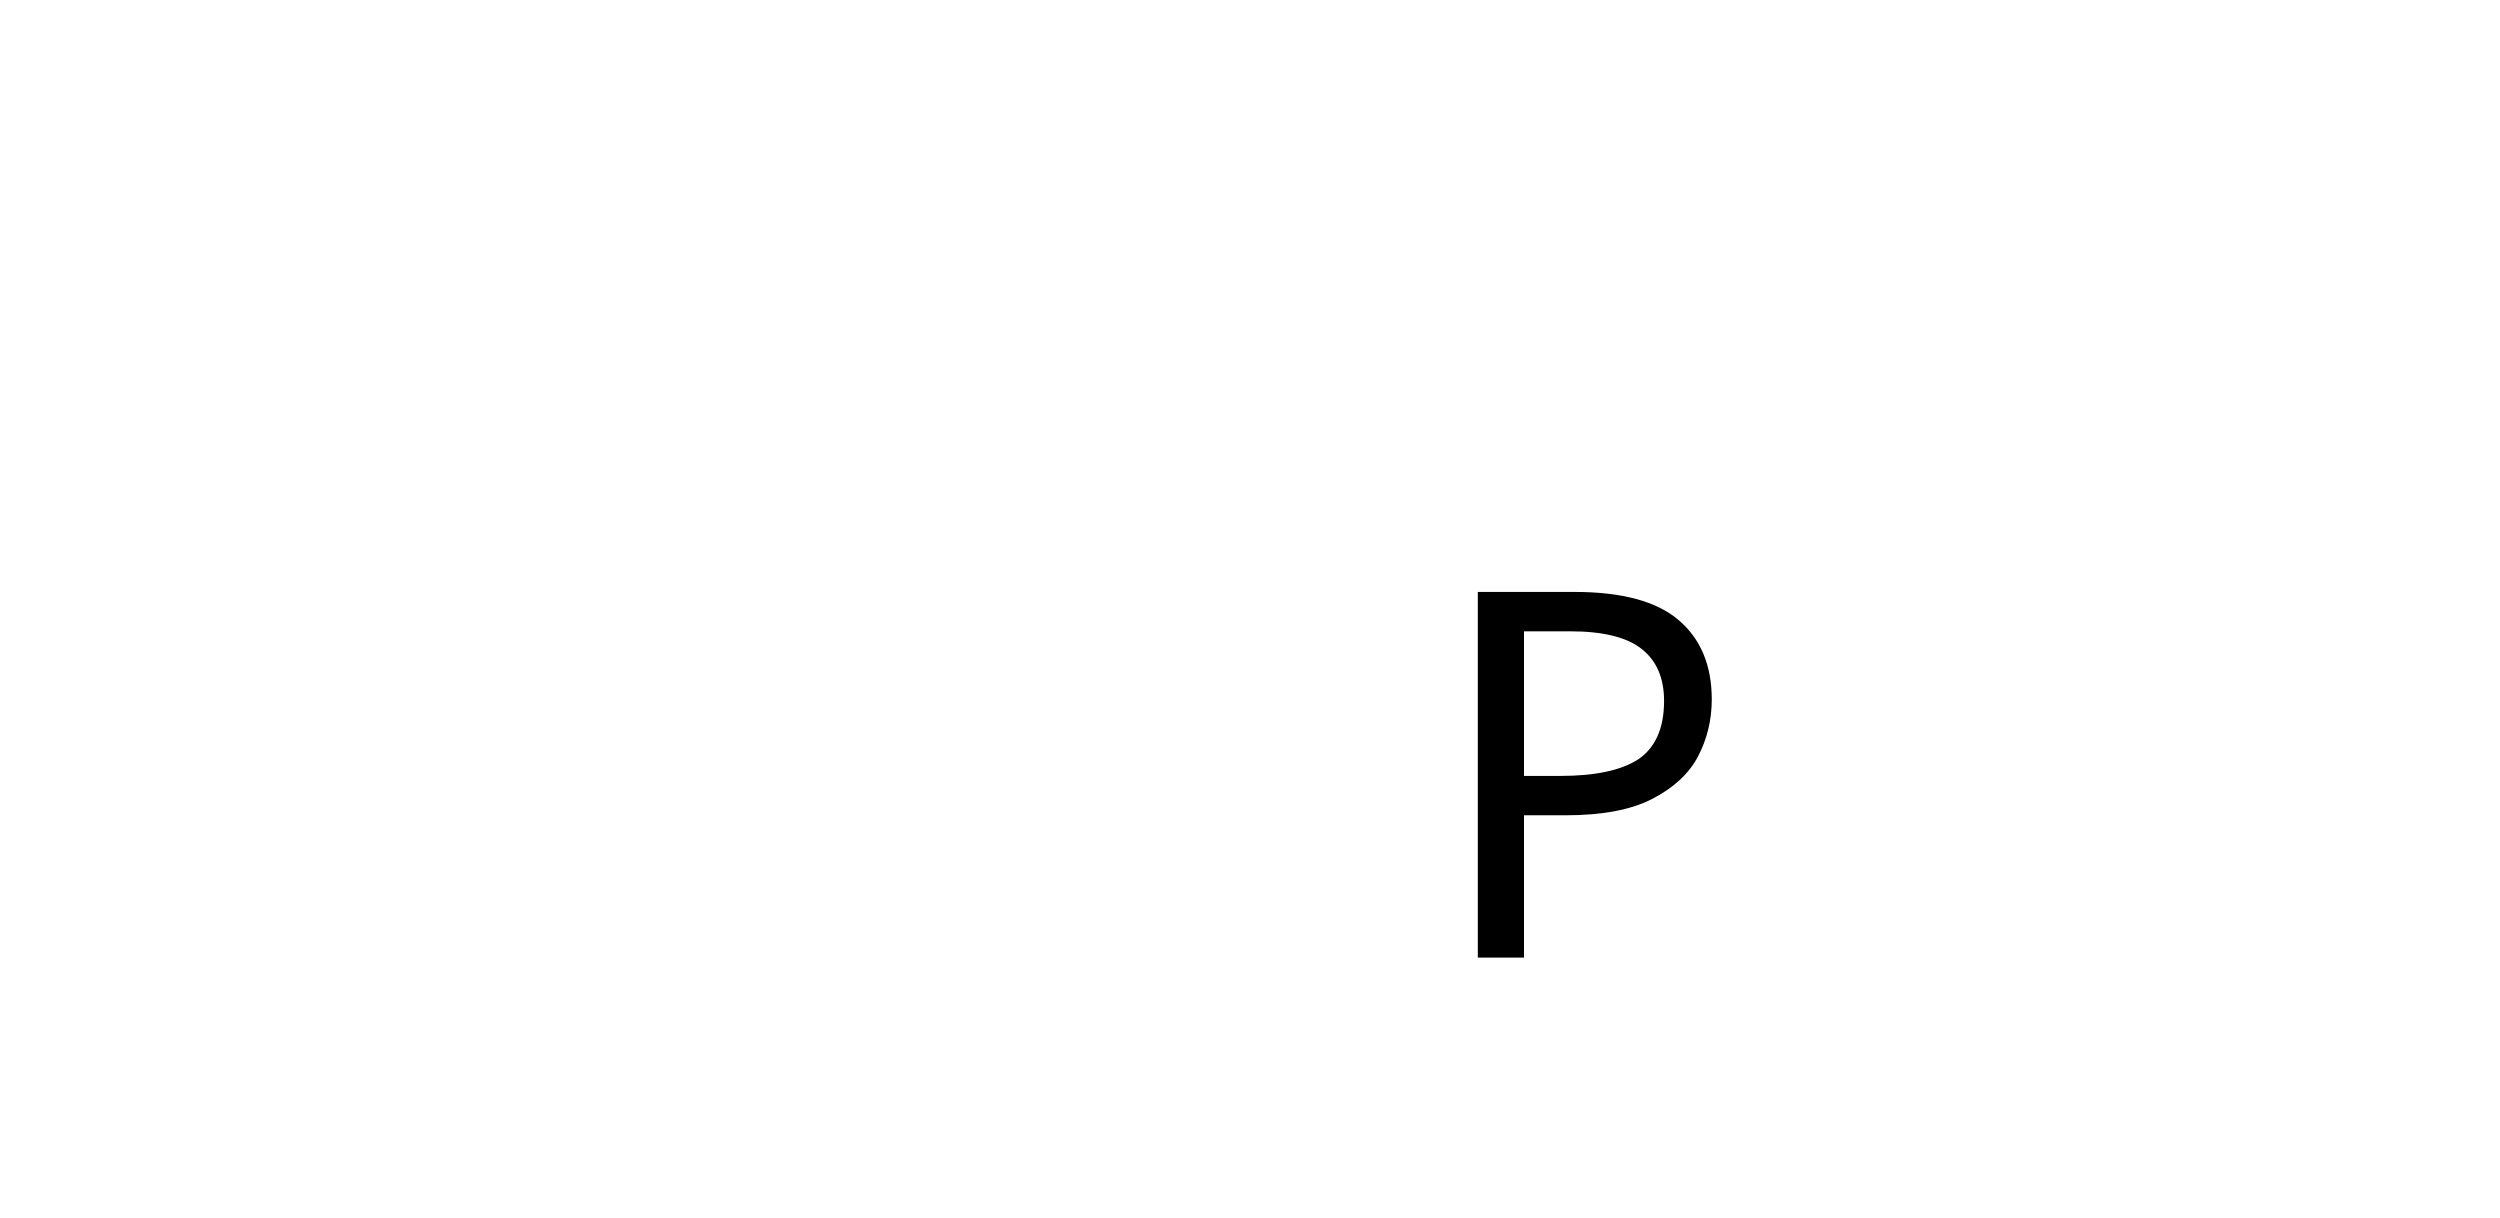
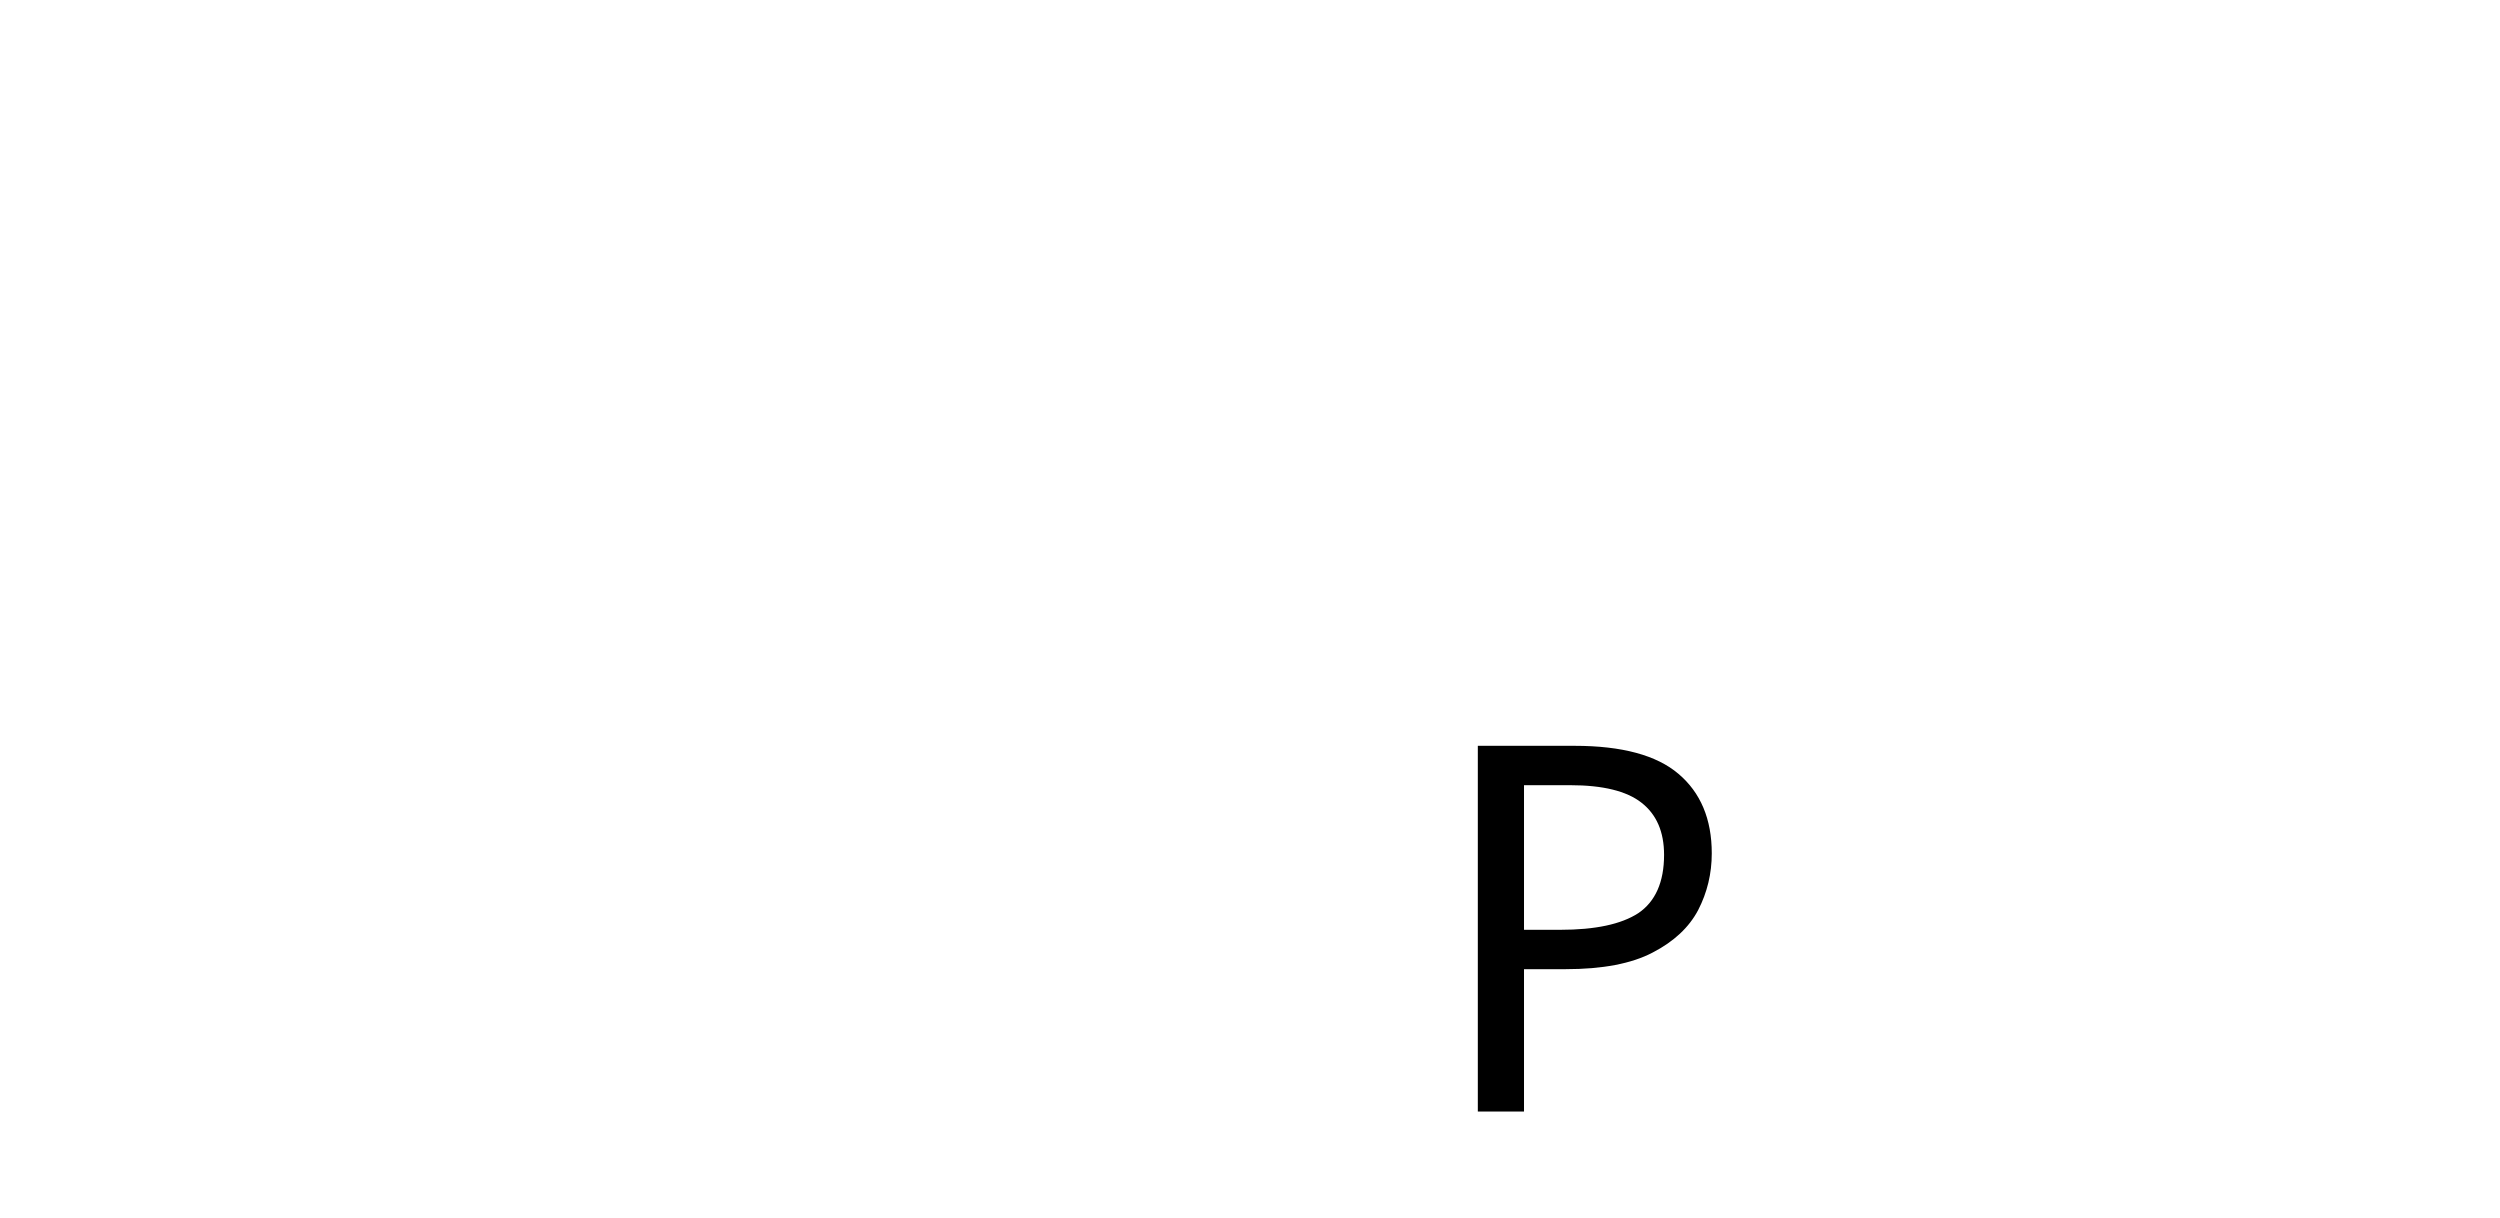
<svg xmlns="http://www.w3.org/2000/svg" width="51.594mm" height="25.135mm" viewBox="0 0 51.594 25.135" version="1.1" id="svg8">
  <defs id="defs2">
    </defs>
  <g id="layer1" transform="translate(169.9948,413.4115)">
-     <text xml:space="preserve" style="font-style:normal;font-weight:normal;font-size:10.583px;line-height:1.25;font-family:sans-serif;text-align:center;letter-spacing:0px;word-spacing:0px;text-anchor:middle;fill:#000000;fill-opacity:1;stroke:none;stroke-width:0.265" x="-130.448" y="-393.646" id="text2338">
-       <tspan id="tspan2336" style="text-align:center;text-anchor:middle;stroke-width:0.265" x="-130.448" y="-393.646">P</tspan>
+     <text xml:space="preserve" style="font-style:normal;font-weight:normal;font-size:10.583px;line-height:1.25;font-family:sans-serif;text-align:center;letter-spacing:0px;word-spacing:0px;text-anchor:middle;fill:#000000;fill-opacity:1;stroke:none;stroke-width:0.265" x="-130.448" y="-390.471" id="text2338">
+       <tspan id="tspan2336" style="text-align:center;text-anchor:middle;stroke-width:0.265" x="-130.448" y="-390.471">P</tspan>
    </text>
  </g>
</svg>
